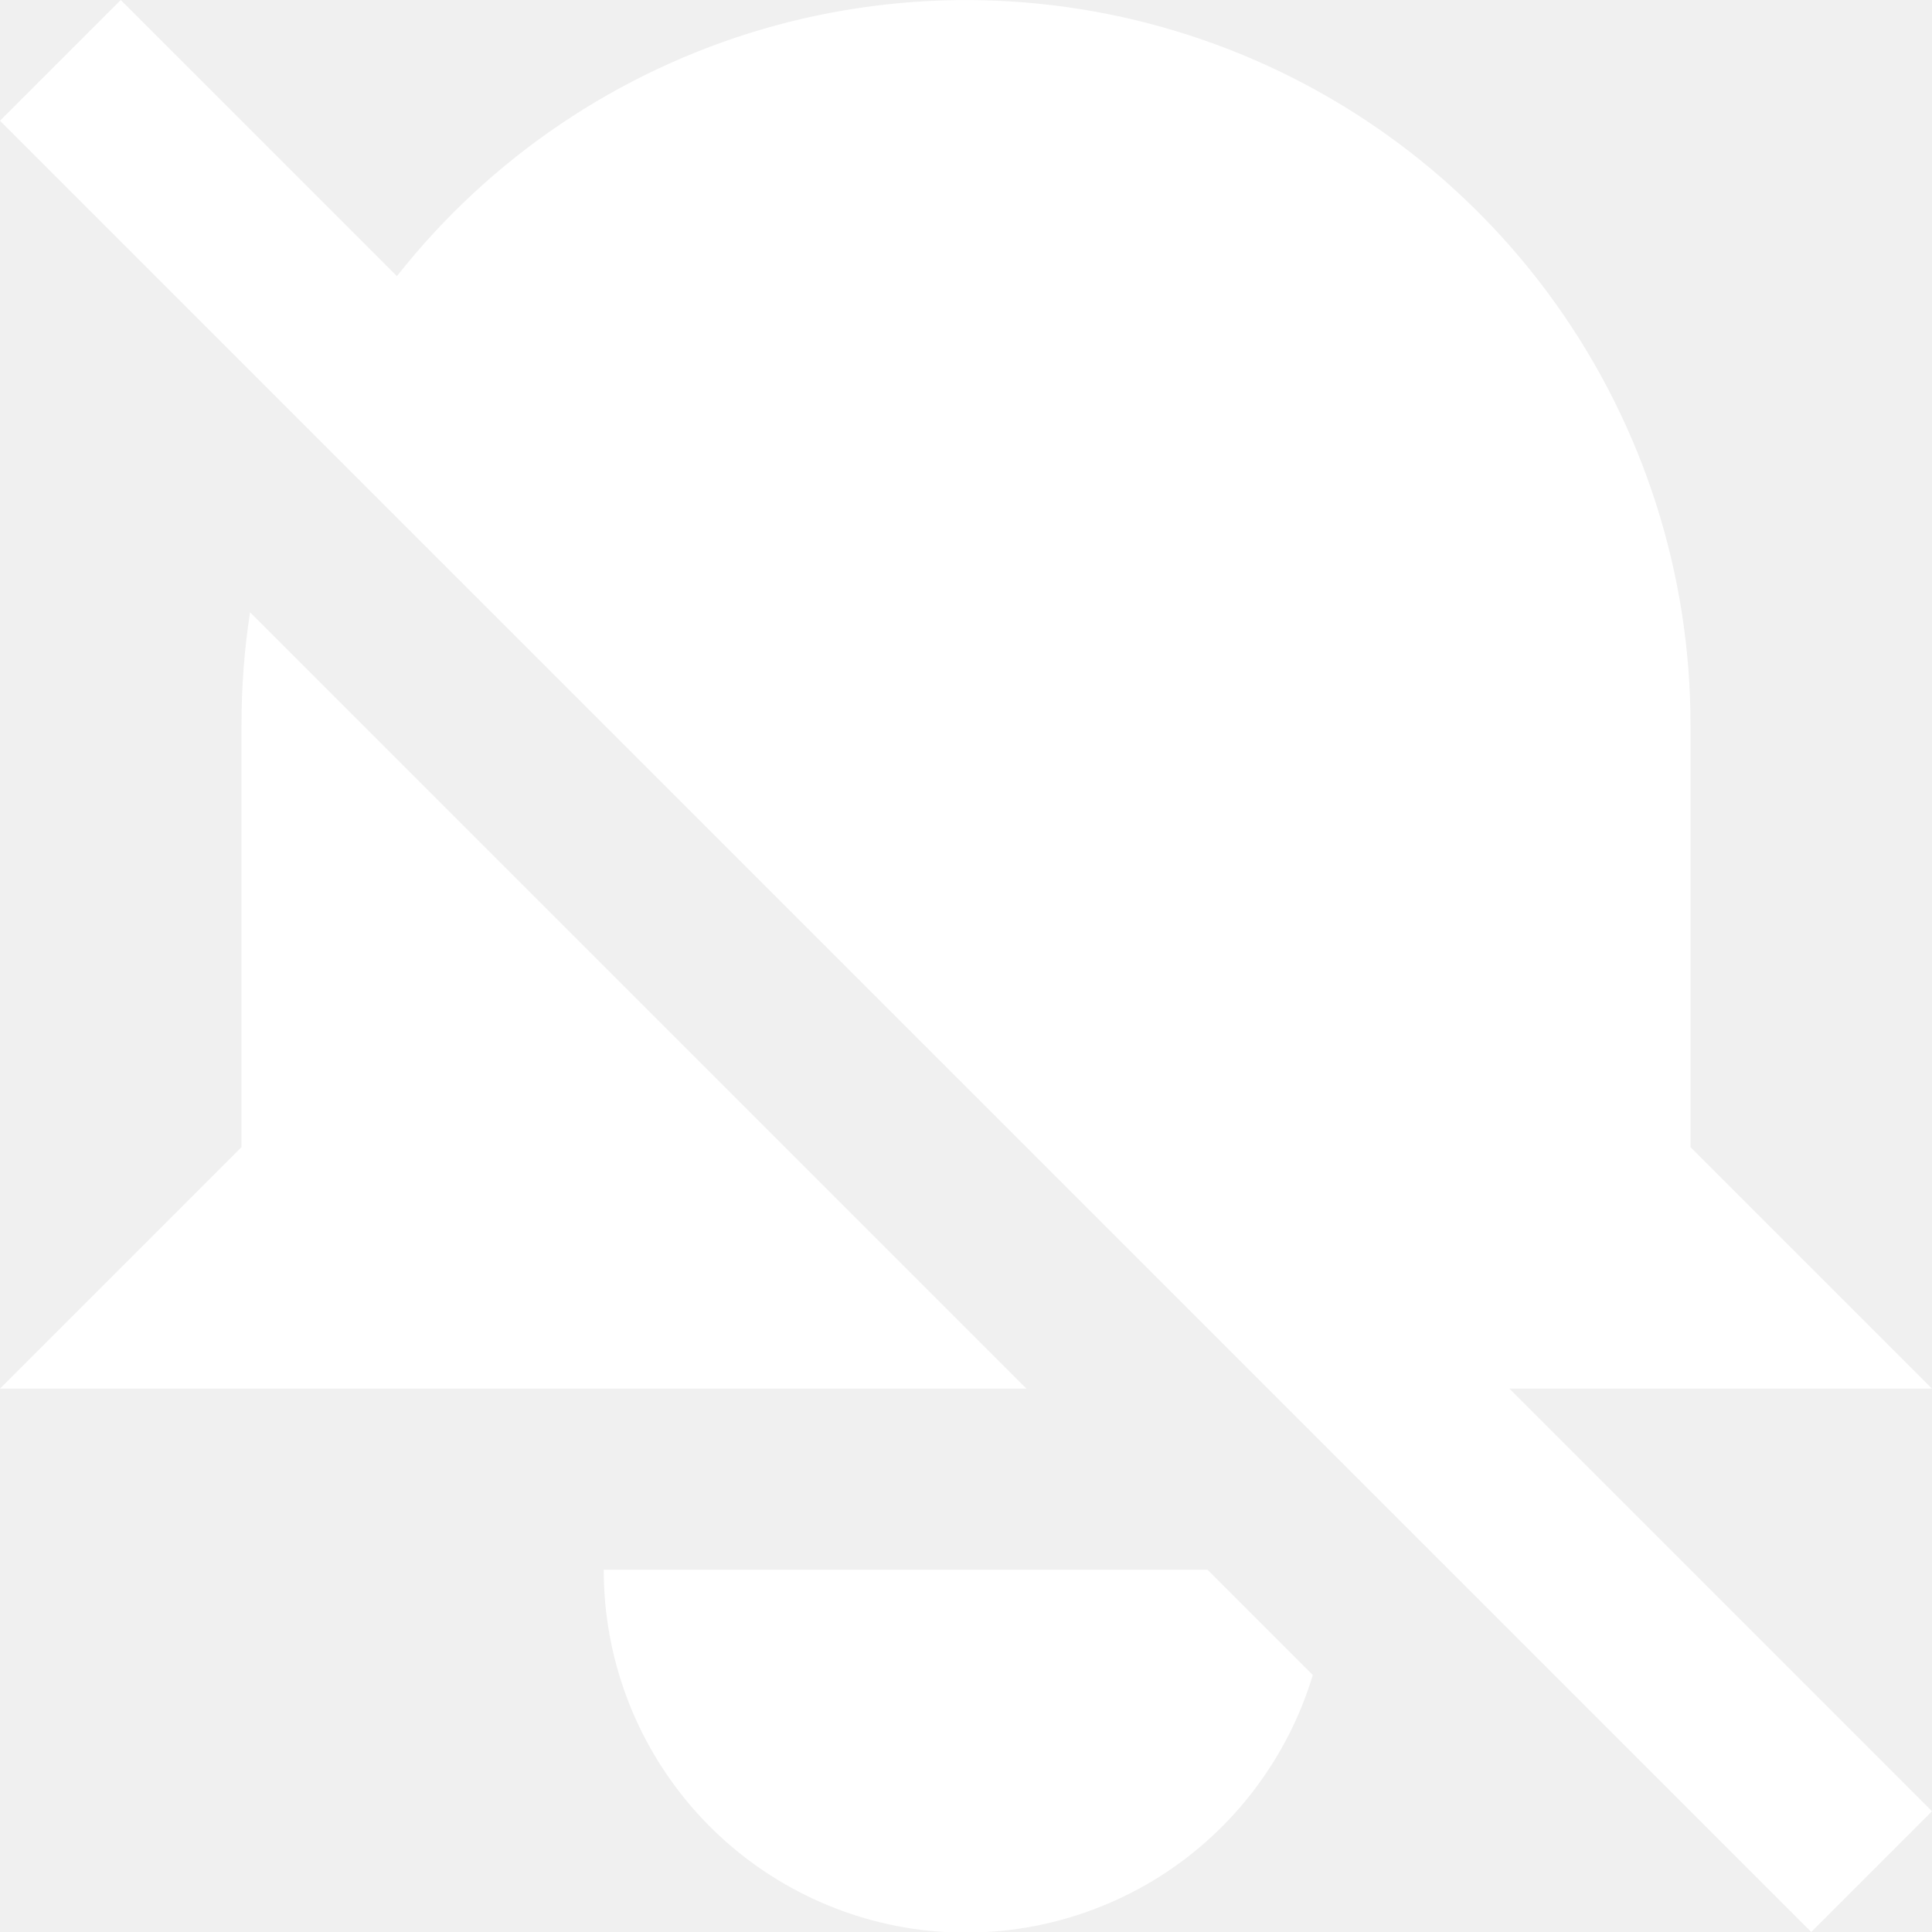
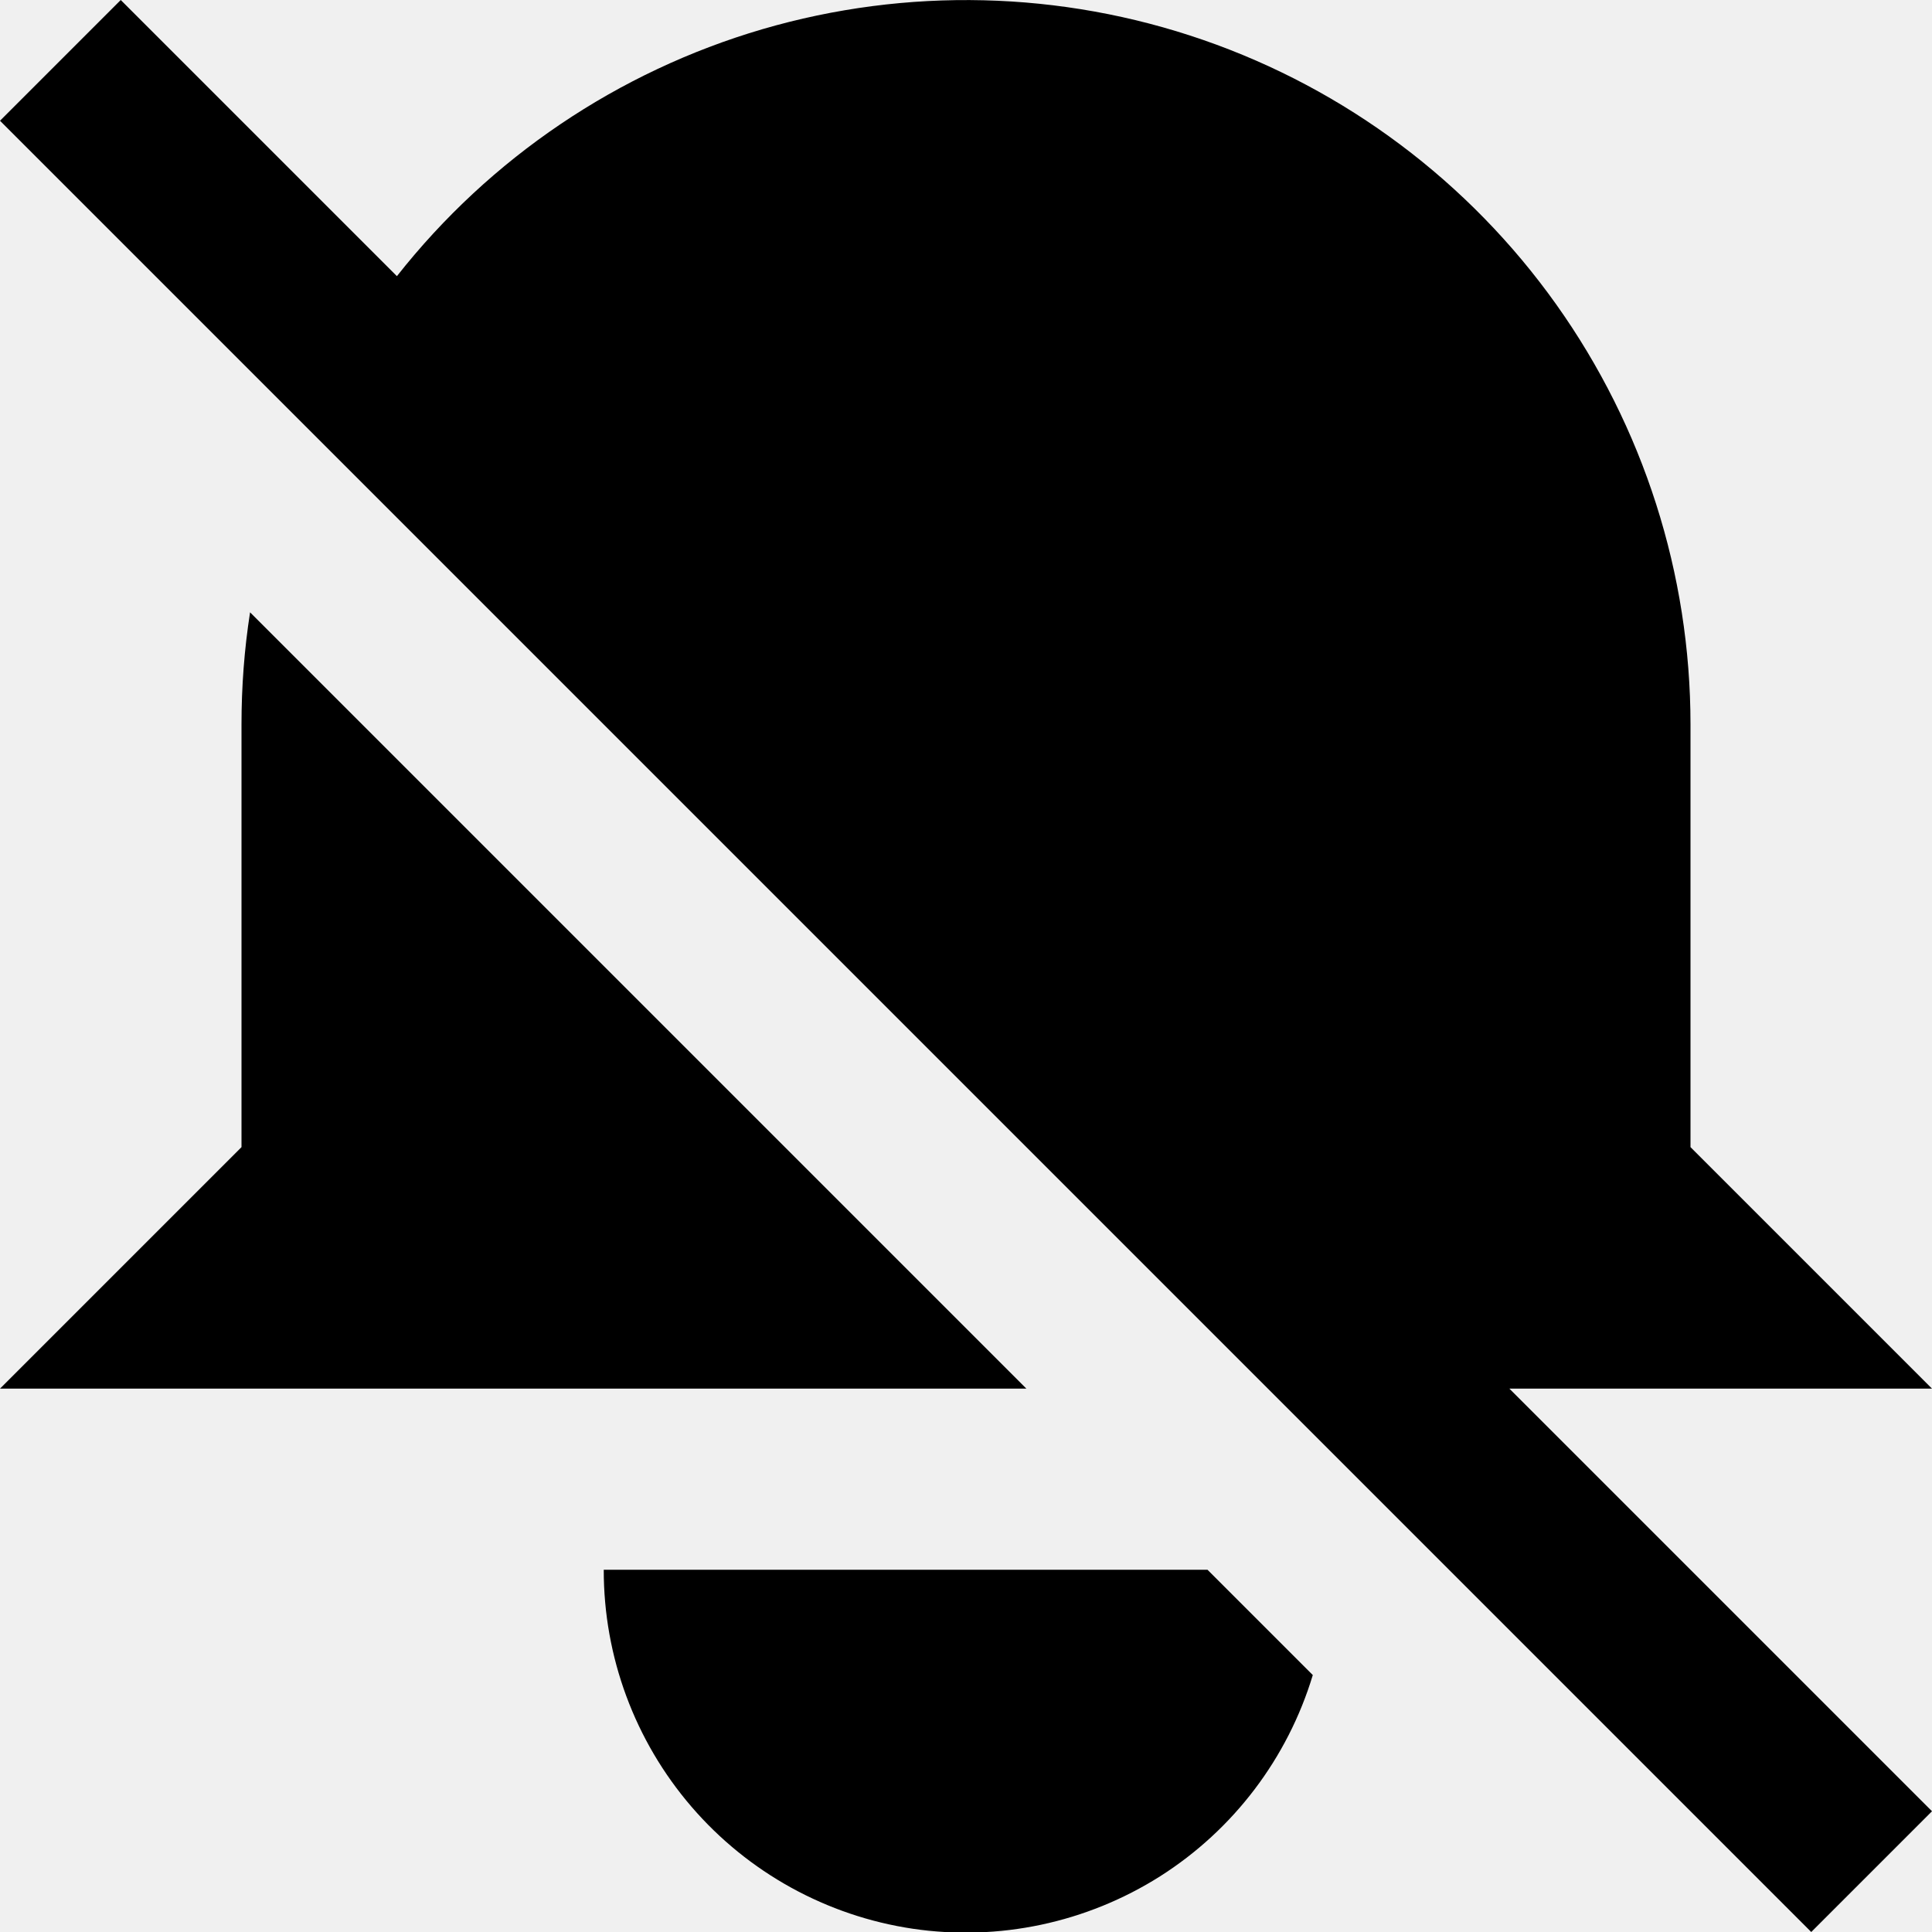
<svg xmlns="http://www.w3.org/2000/svg" width="16" height="16" viewBox="0 0 16 16" fill="none">
  <g clip-path="url(#clip0_3_15)">
-     <path d="M0 1L1 0L3.287 2.287C4.059 1.307 5.117 0.593 6.313 0.242C7.51 -0.108 8.787 -0.077 9.965 0.331C11.143 0.739 12.165 1.505 12.888 2.521C13.611 3.537 14 4.753 14 6V9.5L16 11.5H12.5L16 15L15 16L0 1ZM2.071 5.071C2.023 5.378 2 5.689 2 6V9.5L0 11.5H8.5L2.071 5.071ZM10 13H5C4.999 13.72 5.257 14.417 5.727 14.963C6.196 15.508 6.847 15.867 7.559 15.973C8.272 16.078 8.998 15.924 9.607 15.539C10.215 15.153 10.664 14.561 10.872 13.872L10 13Z" fill="white" />
+     <path d="M0 1L1 0L3.287 2.287C4.059 1.307 5.117 0.593 6.313 0.242C7.51 -0.108 8.787 -0.077 9.965 0.331C11.143 0.739 12.165 1.505 12.888 2.521C13.611 3.537 14 4.753 14 6V9.5L16 11.5H12.5L16 15L15 16L0 1ZM2.071 5.071C2.023 5.378 2 5.689 2 6V9.5L0 11.5H8.5L2.071 5.071ZM10 13H5C4.999 13.72 5.257 14.417 5.727 14.963C6.196 15.508 6.847 15.867 7.559 15.973C8.272 16.078 8.998 15.924 9.607 15.539C10.215 15.153 10.664 14.561 10.872 13.872L10 13Z" fill="currentColor" />
  </g>
  <defs>
    <clipPath id="clip0_3_15">
      <rect width="16" height="16" fill="white" />
    </clipPath>
  </defs>
</svg>
